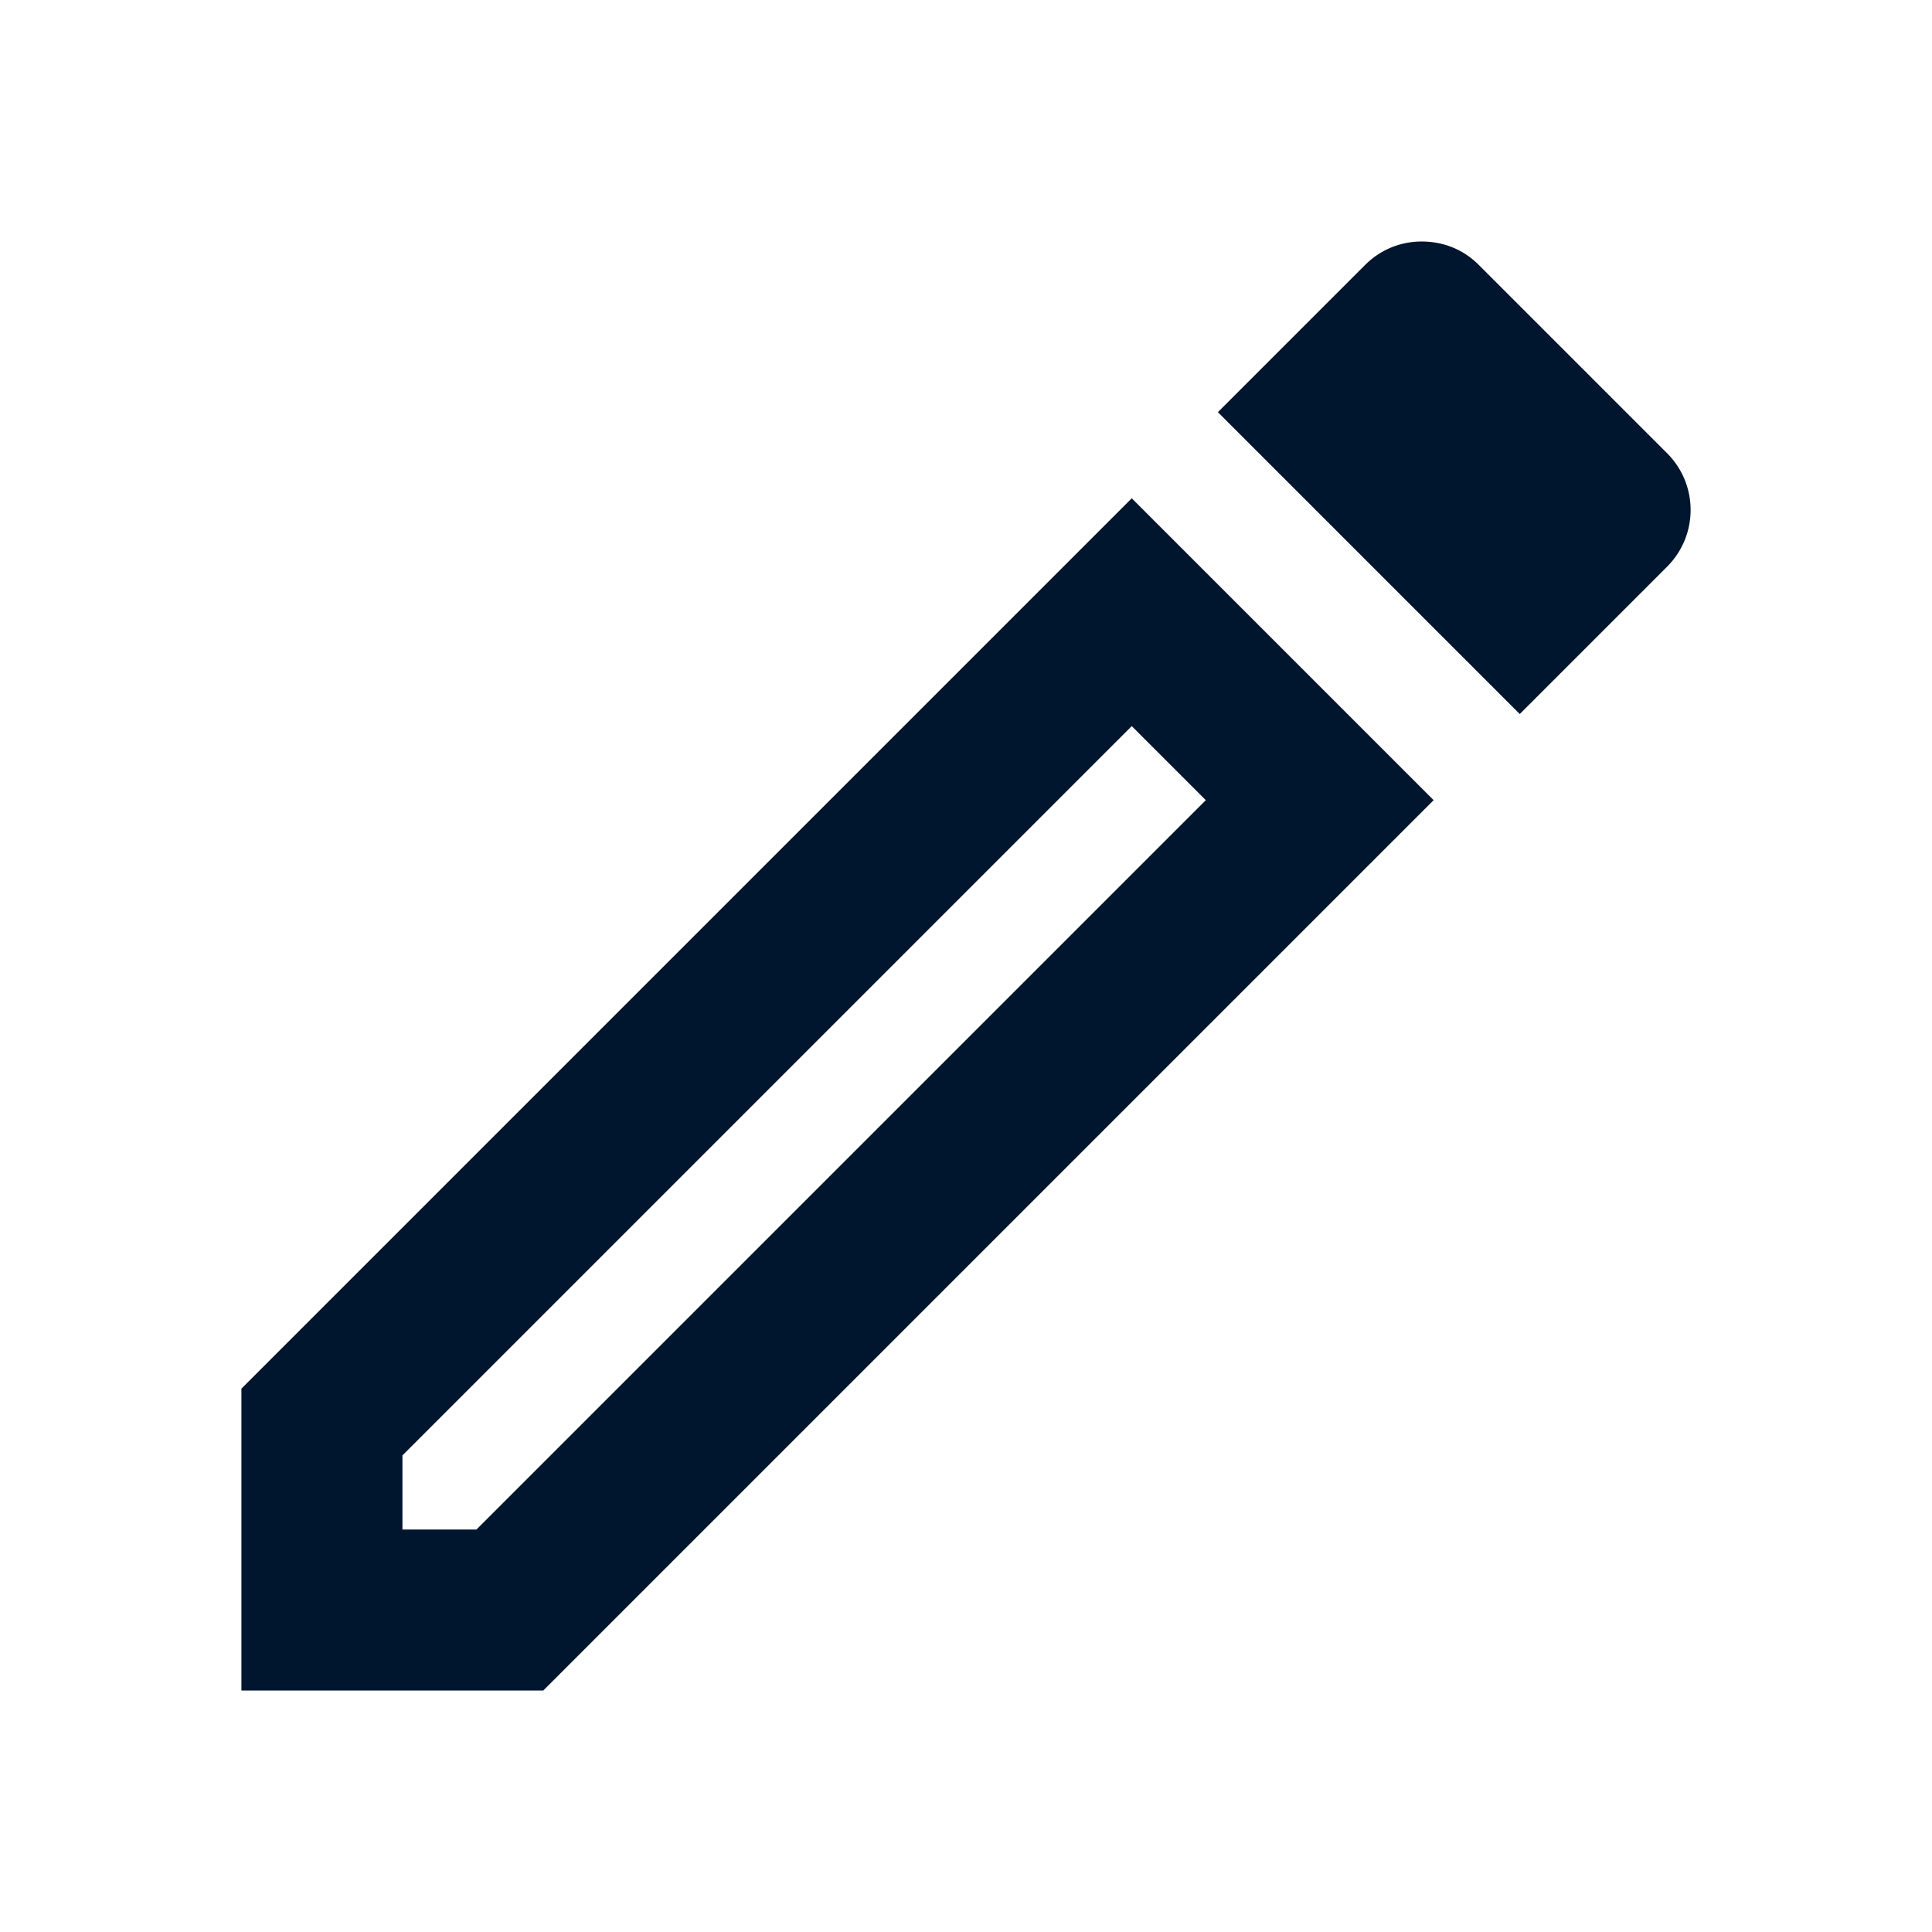
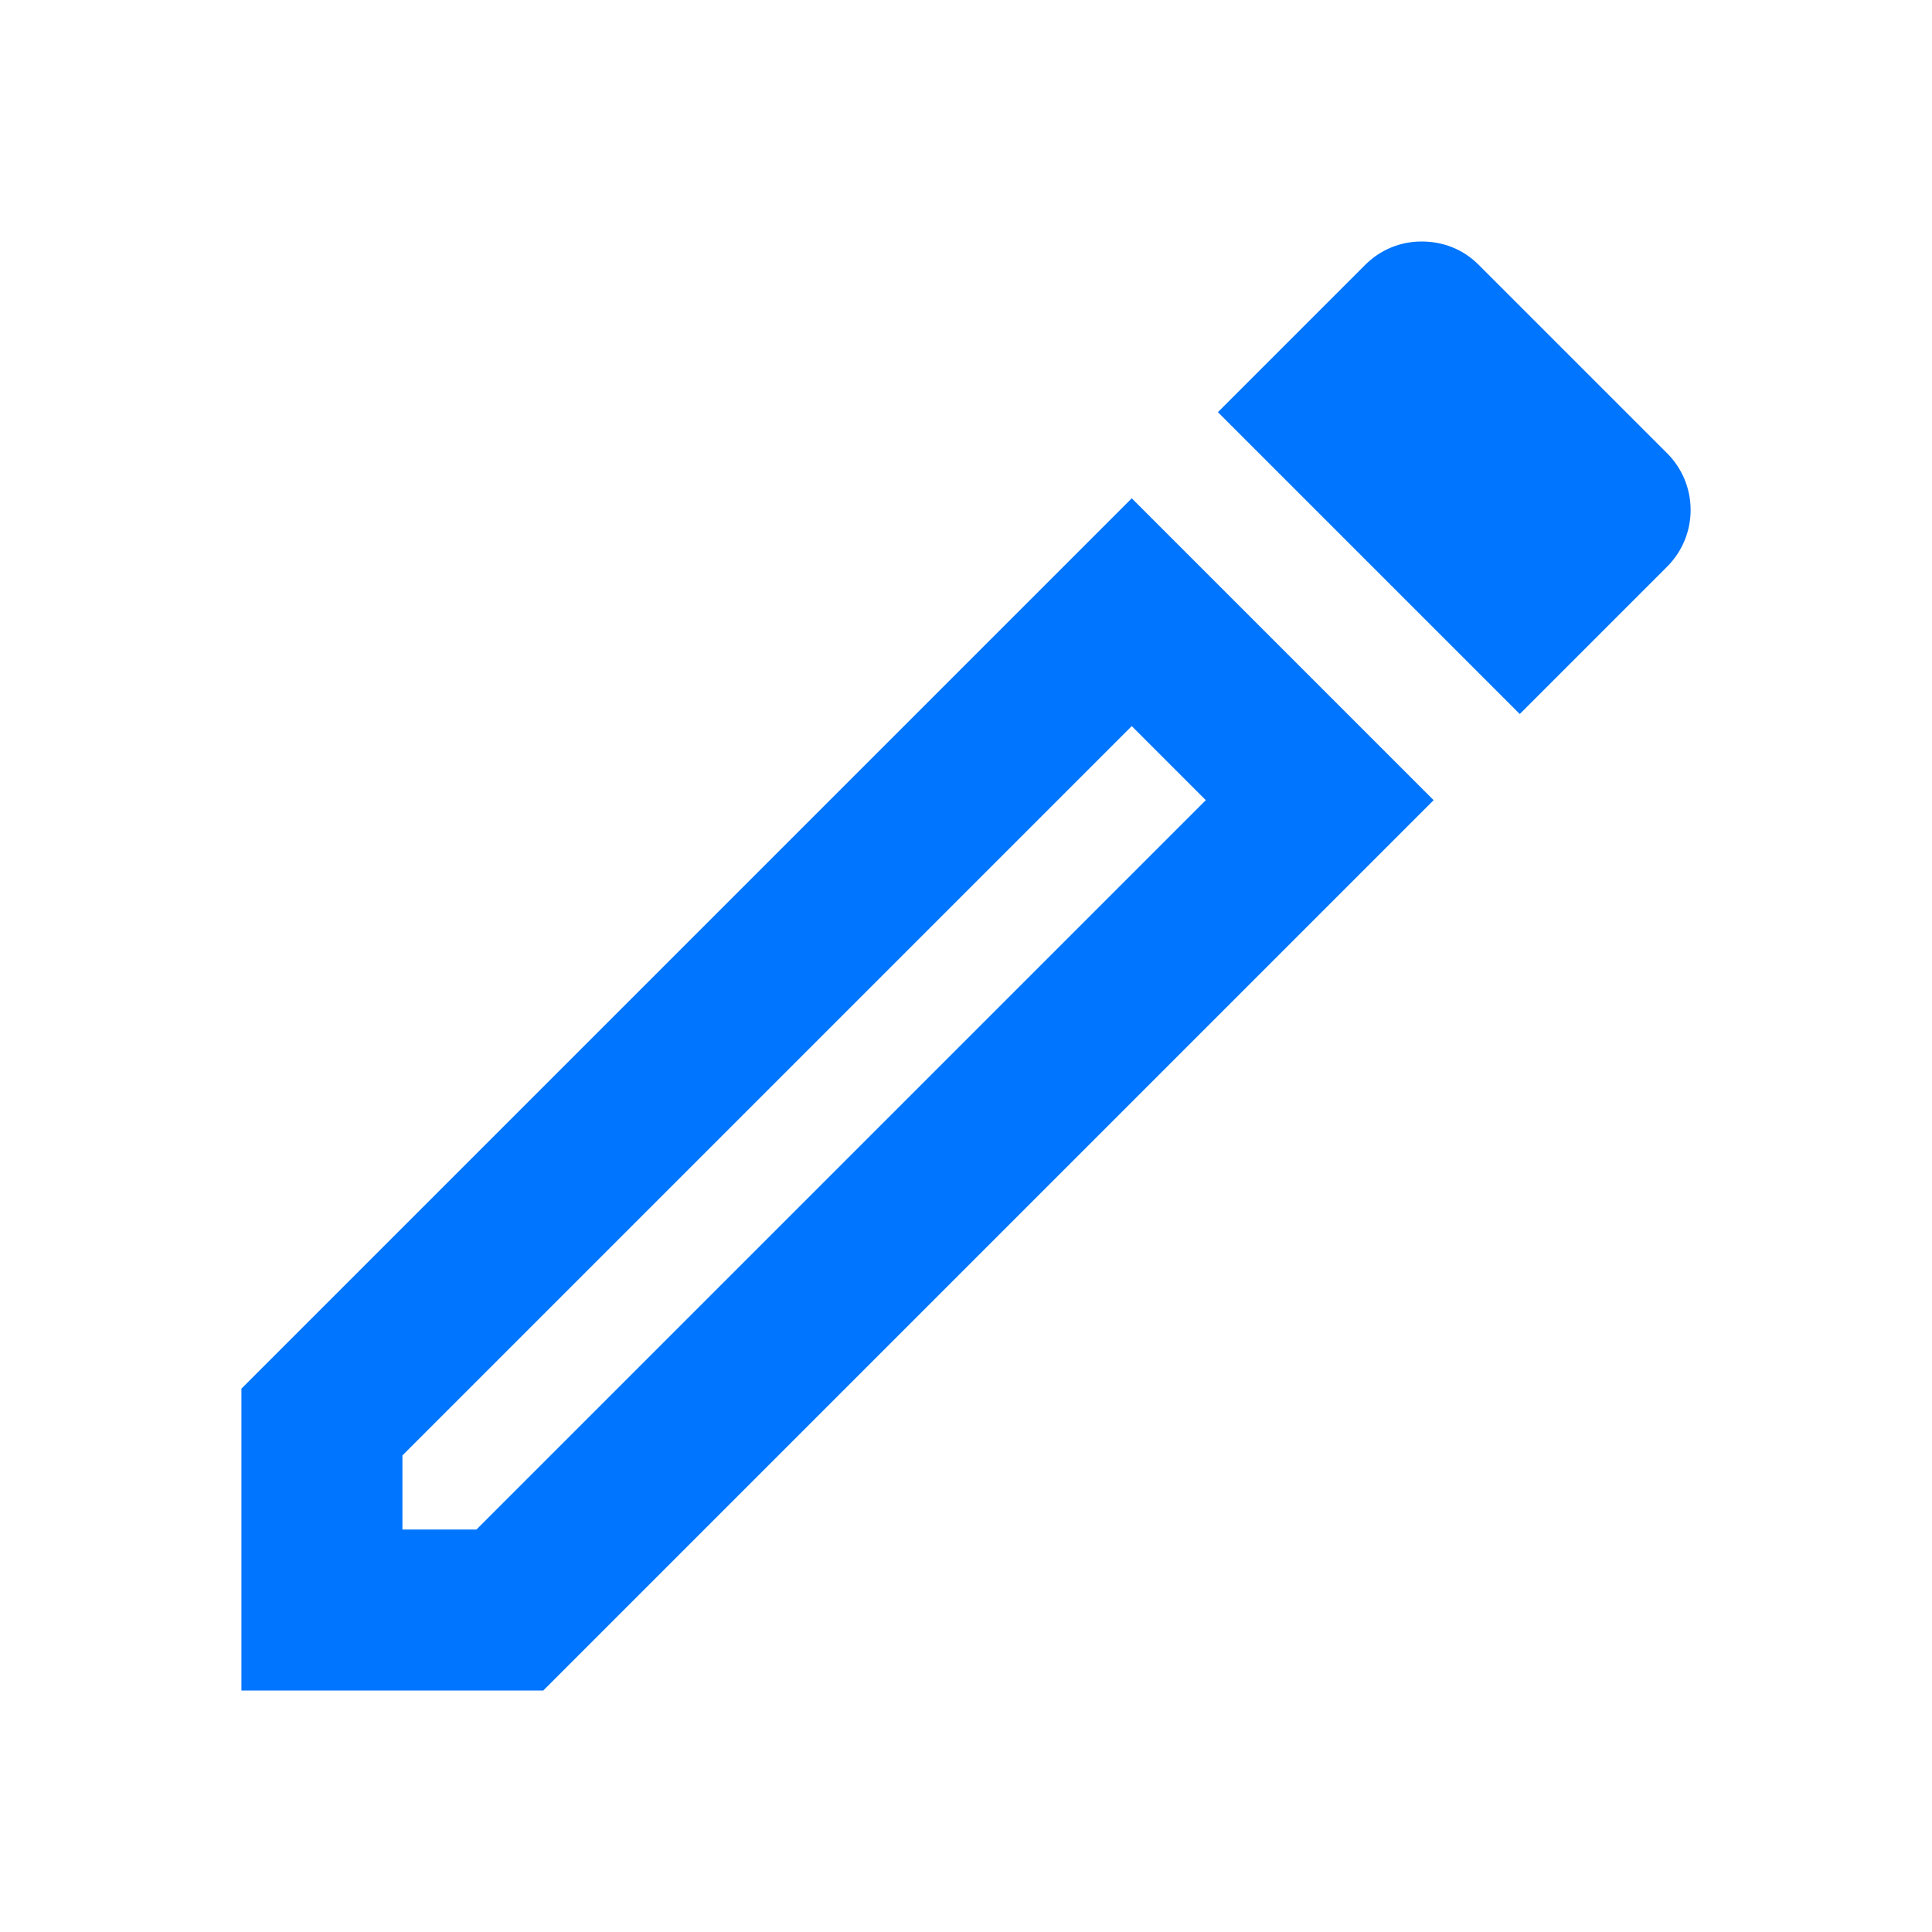
<svg xmlns="http://www.w3.org/2000/svg" width="24" height="24" viewBox="0 0 24 24" fill="none">
  <g id="create_24px">
-     <path id="icon/content/create_24px" fill-rule="evenodd" clip-rule="evenodd" d="M18.369 3.29L20.709 5.63C21.099 6.02 21.099 6.65 20.709 7.04L18.879 8.87L15.129 5.12L16.959 3.29C17.149 3.1 17.399 3 17.659 3C17.919 3 18.169 3.09 18.369 3.29ZM2.999 17.25V21H6.749L17.809 9.94L14.059 6.19L2.999 17.25ZM5.919 19H4.999V18.08L14.059 9.02L14.979 9.94L5.919 19Z" fill="#00152e" fill-opacity="1" />
+     <path id="icon/content/create_24px" fill-rule="evenodd" clip-rule="evenodd" d="M18.369 3.29L20.709 5.63C21.099 6.02 21.099 6.65 20.709 7.04L18.879 8.87L15.129 5.12L16.959 3.29C17.149 3.1 17.399 3 17.659 3C17.919 3 18.169 3.09 18.369 3.29ZM2.999 17.25V21H6.749L17.809 9.94L14.059 6.19L2.999 17.25ZM5.919 19H4.999V18.08L14.059 9.02L14.979 9.94L5.919 19Z" fill="#0075FF" fill-opacity="1" />
  </g>
</svg>
